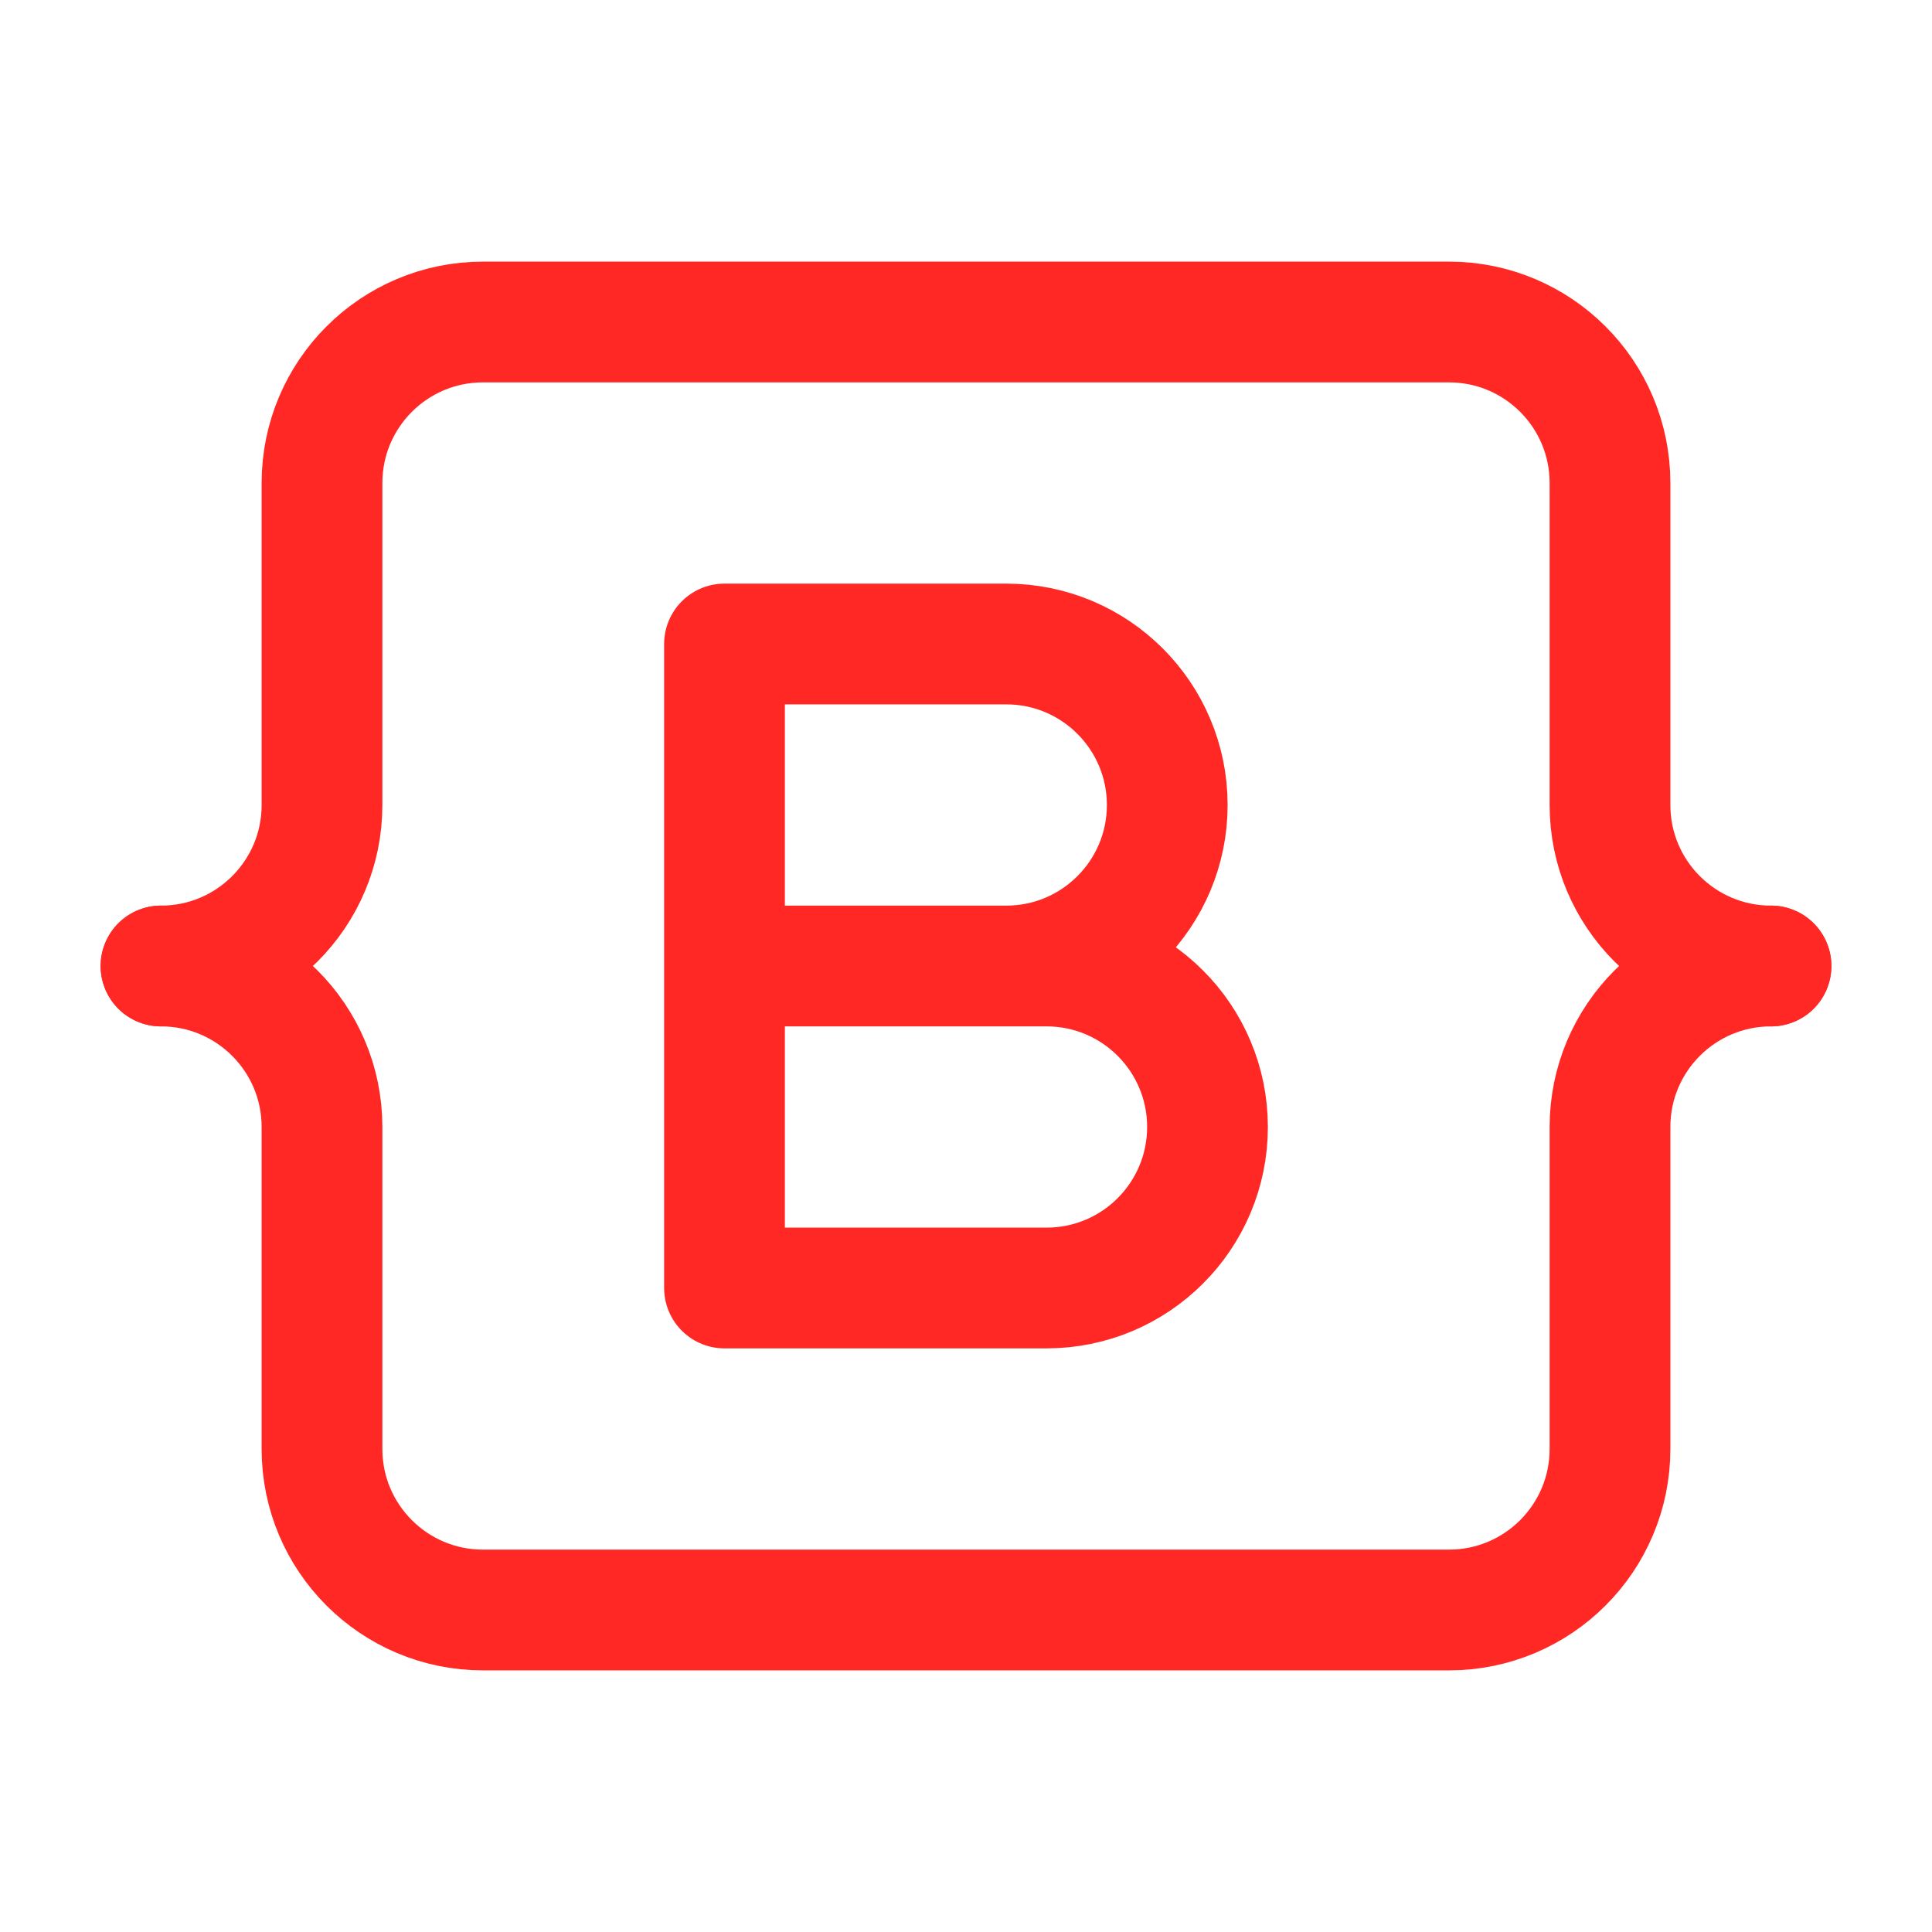
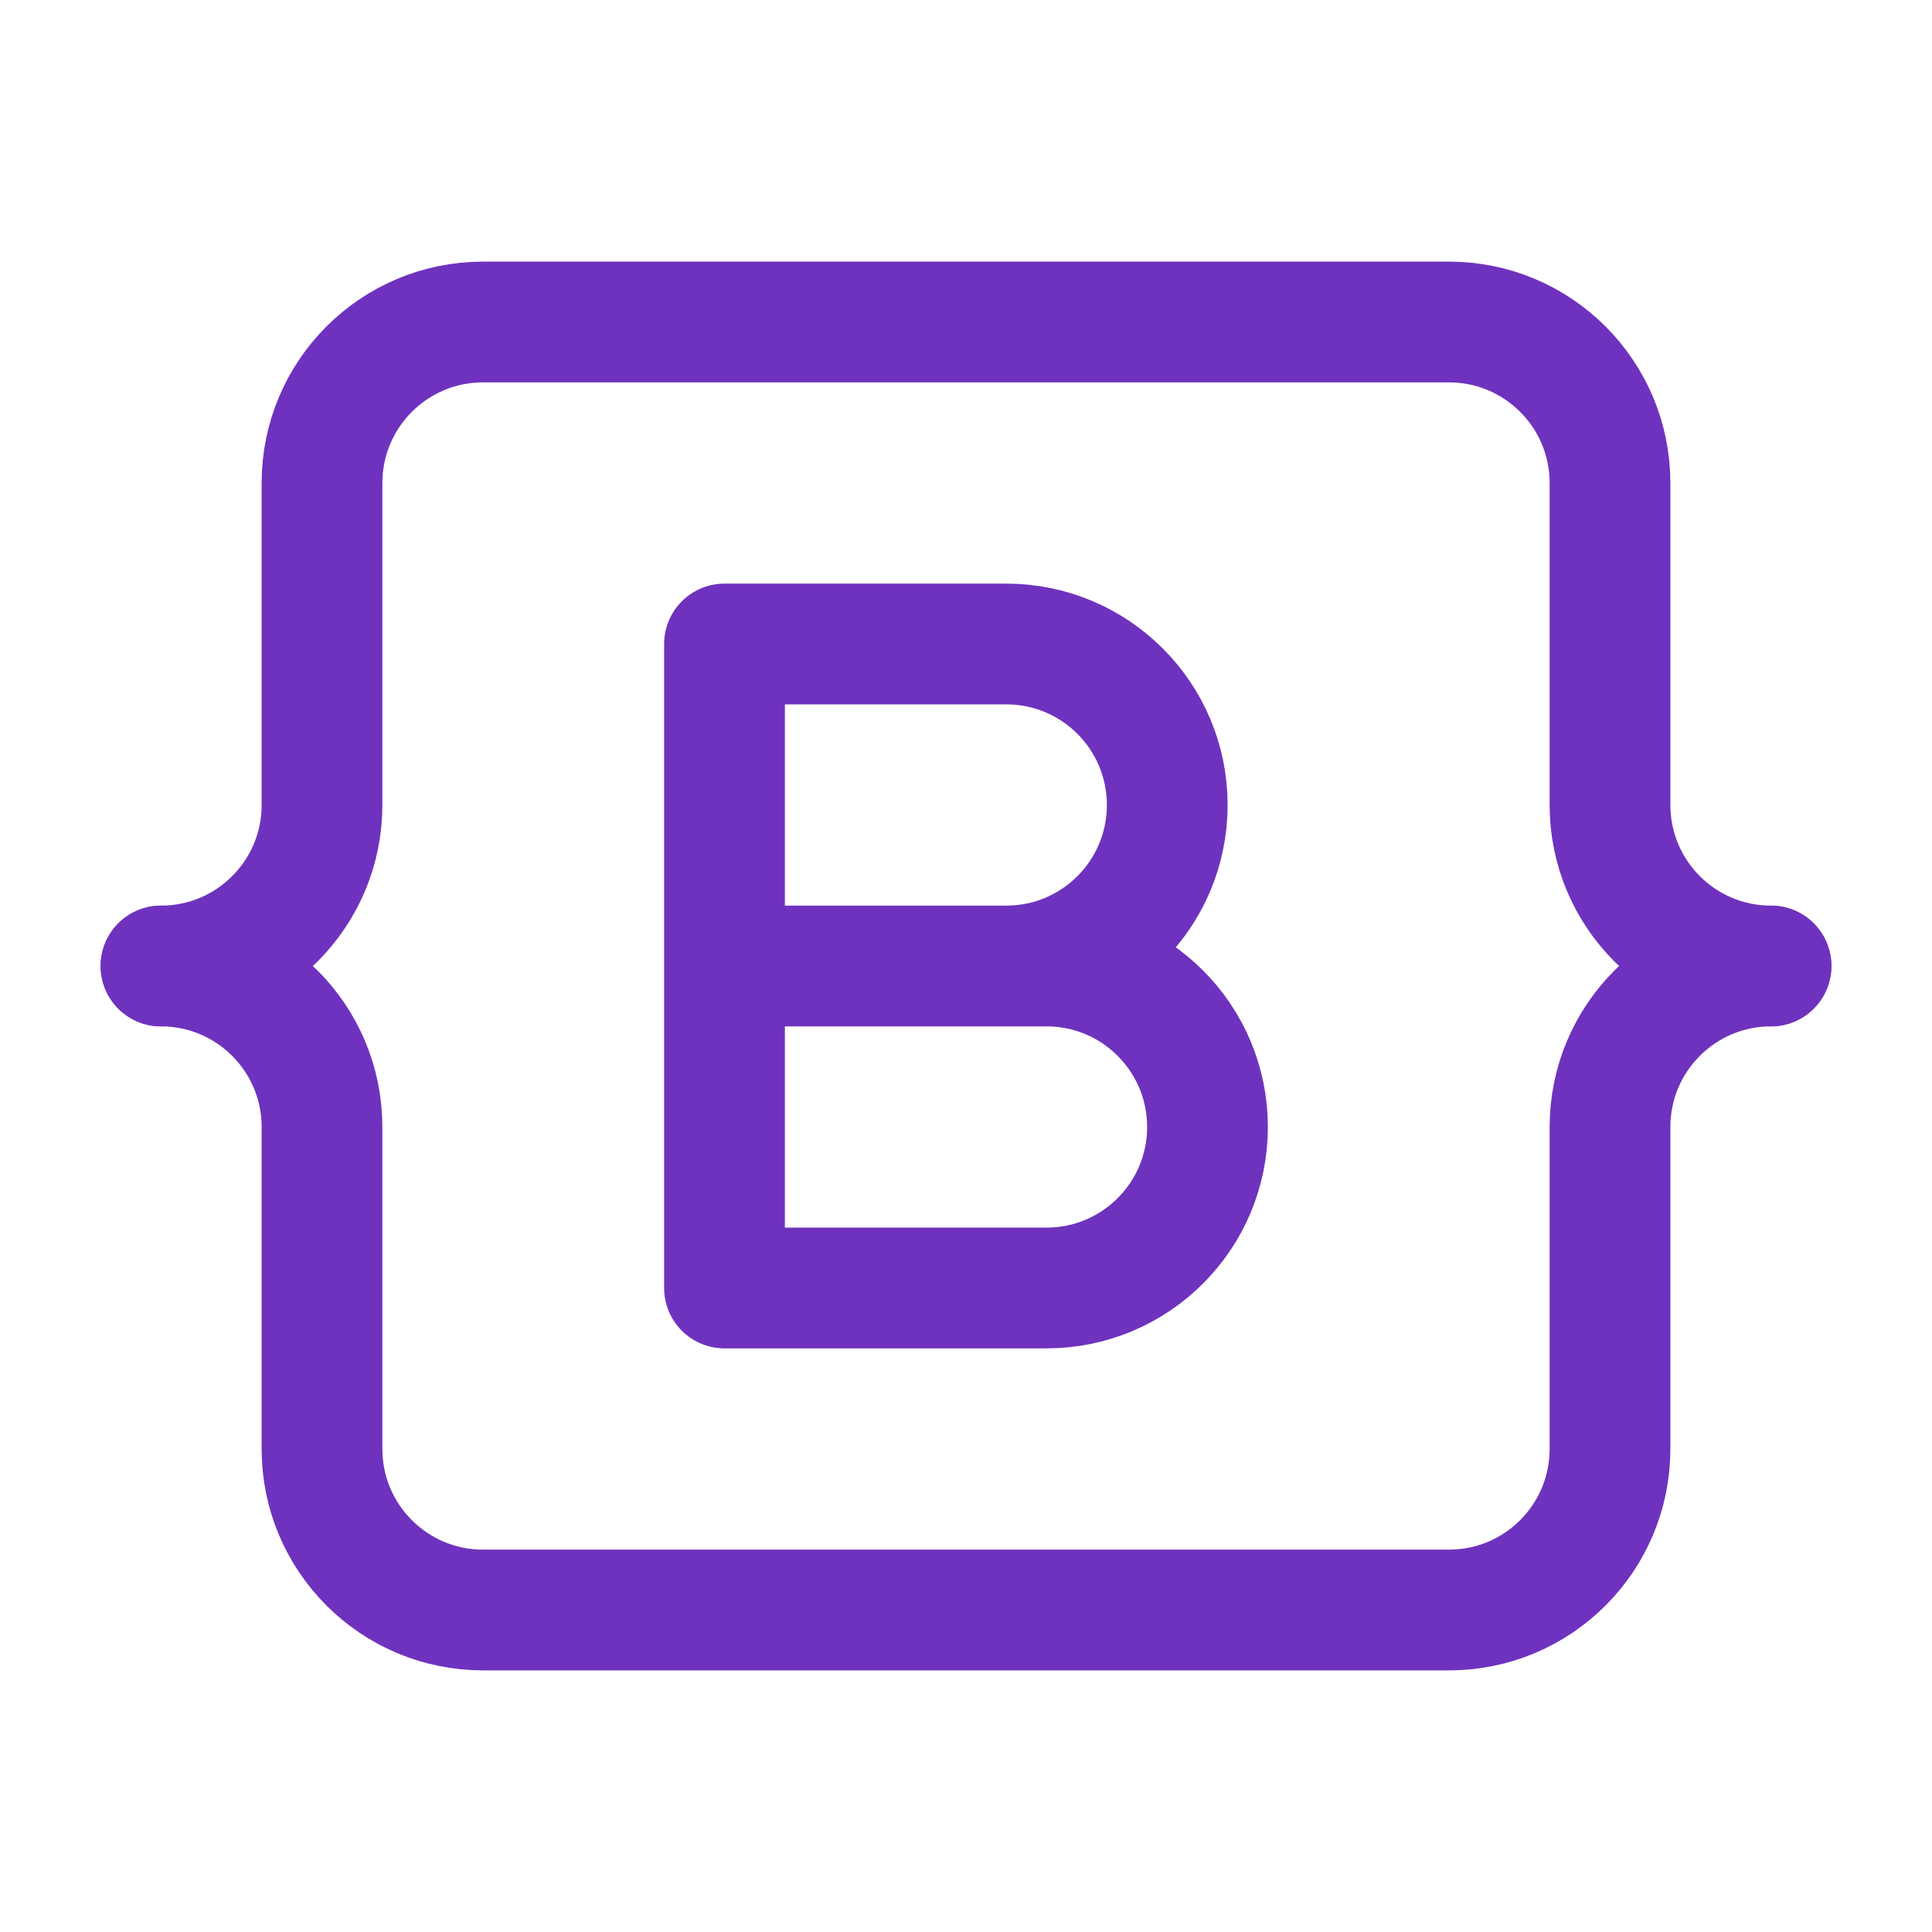
- <svg xmlns="http://www.w3.org/2000/svg" className="icon icon-tabler icon-tabler-brand-bootstrap" width="44" height="44" viewBox="0 0 24 24" stroke-width="1.5" stroke="#ff2825" fill="none" stroke-linecap="round" stroke-linejoin="round">
+ <svg xmlns="http://www.w3.org/2000/svg" class="icon icon-tabler icon-tabler-brand-bootstrap" width="44" height="44" viewBox="0 0 24 24" stroke-width="1.5" stroke="#6f32be" fill="none" stroke-linecap="round" stroke-linejoin="round">
  <path stroke="none" d="M0 0h24v24H0z" fill="none" />
  <path d="M2 12a2 2 0 0 0 2 -2v-4a2 2 0 0 1 2 -2h12a2 2 0 0 1 2 2v4a2 2 0 0 0 2 2" />
  <path d="M2 12a2 2 0 0 1 2 2v4a2 2 0 0 0 2 2h12a2 2 0 0 0 2 -2v-4a2 2 0 0 1 2 -2" />
  <path d="M9 16v-8h3.5a2 2 0 1 1 0 4h-3.5h4a2 2 0 1 1 0 4h-4z" />
</svg>
